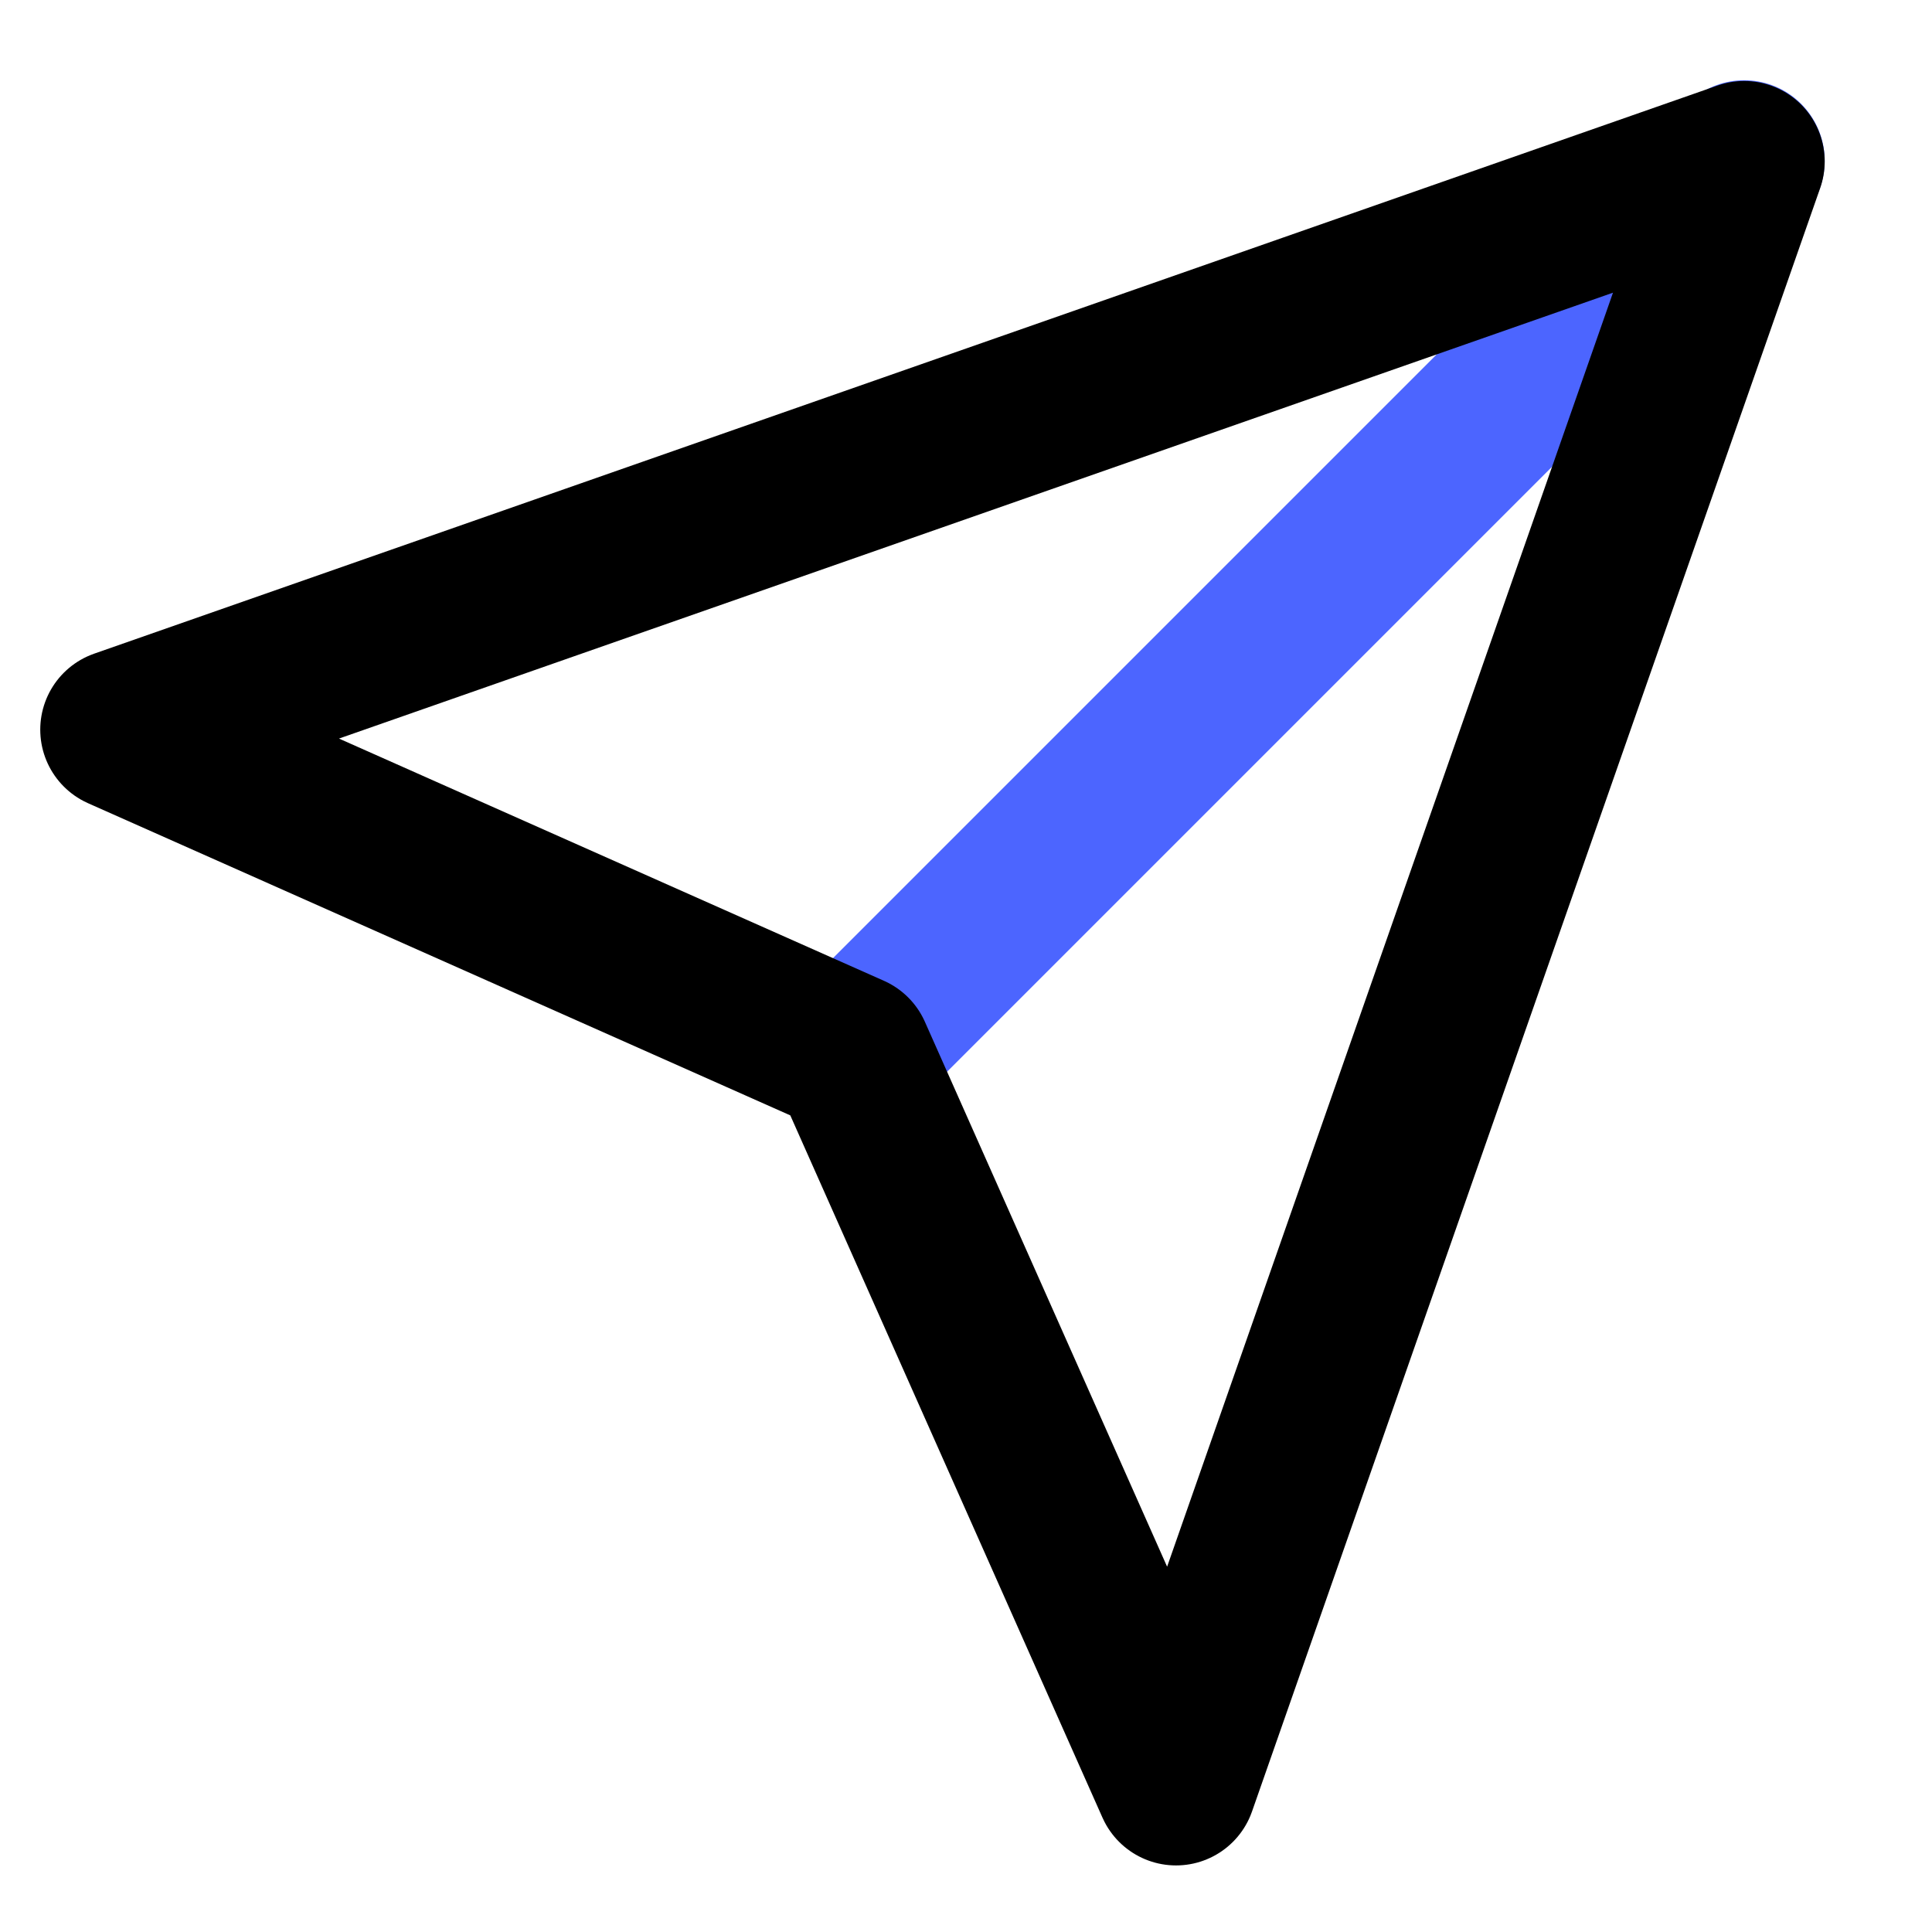
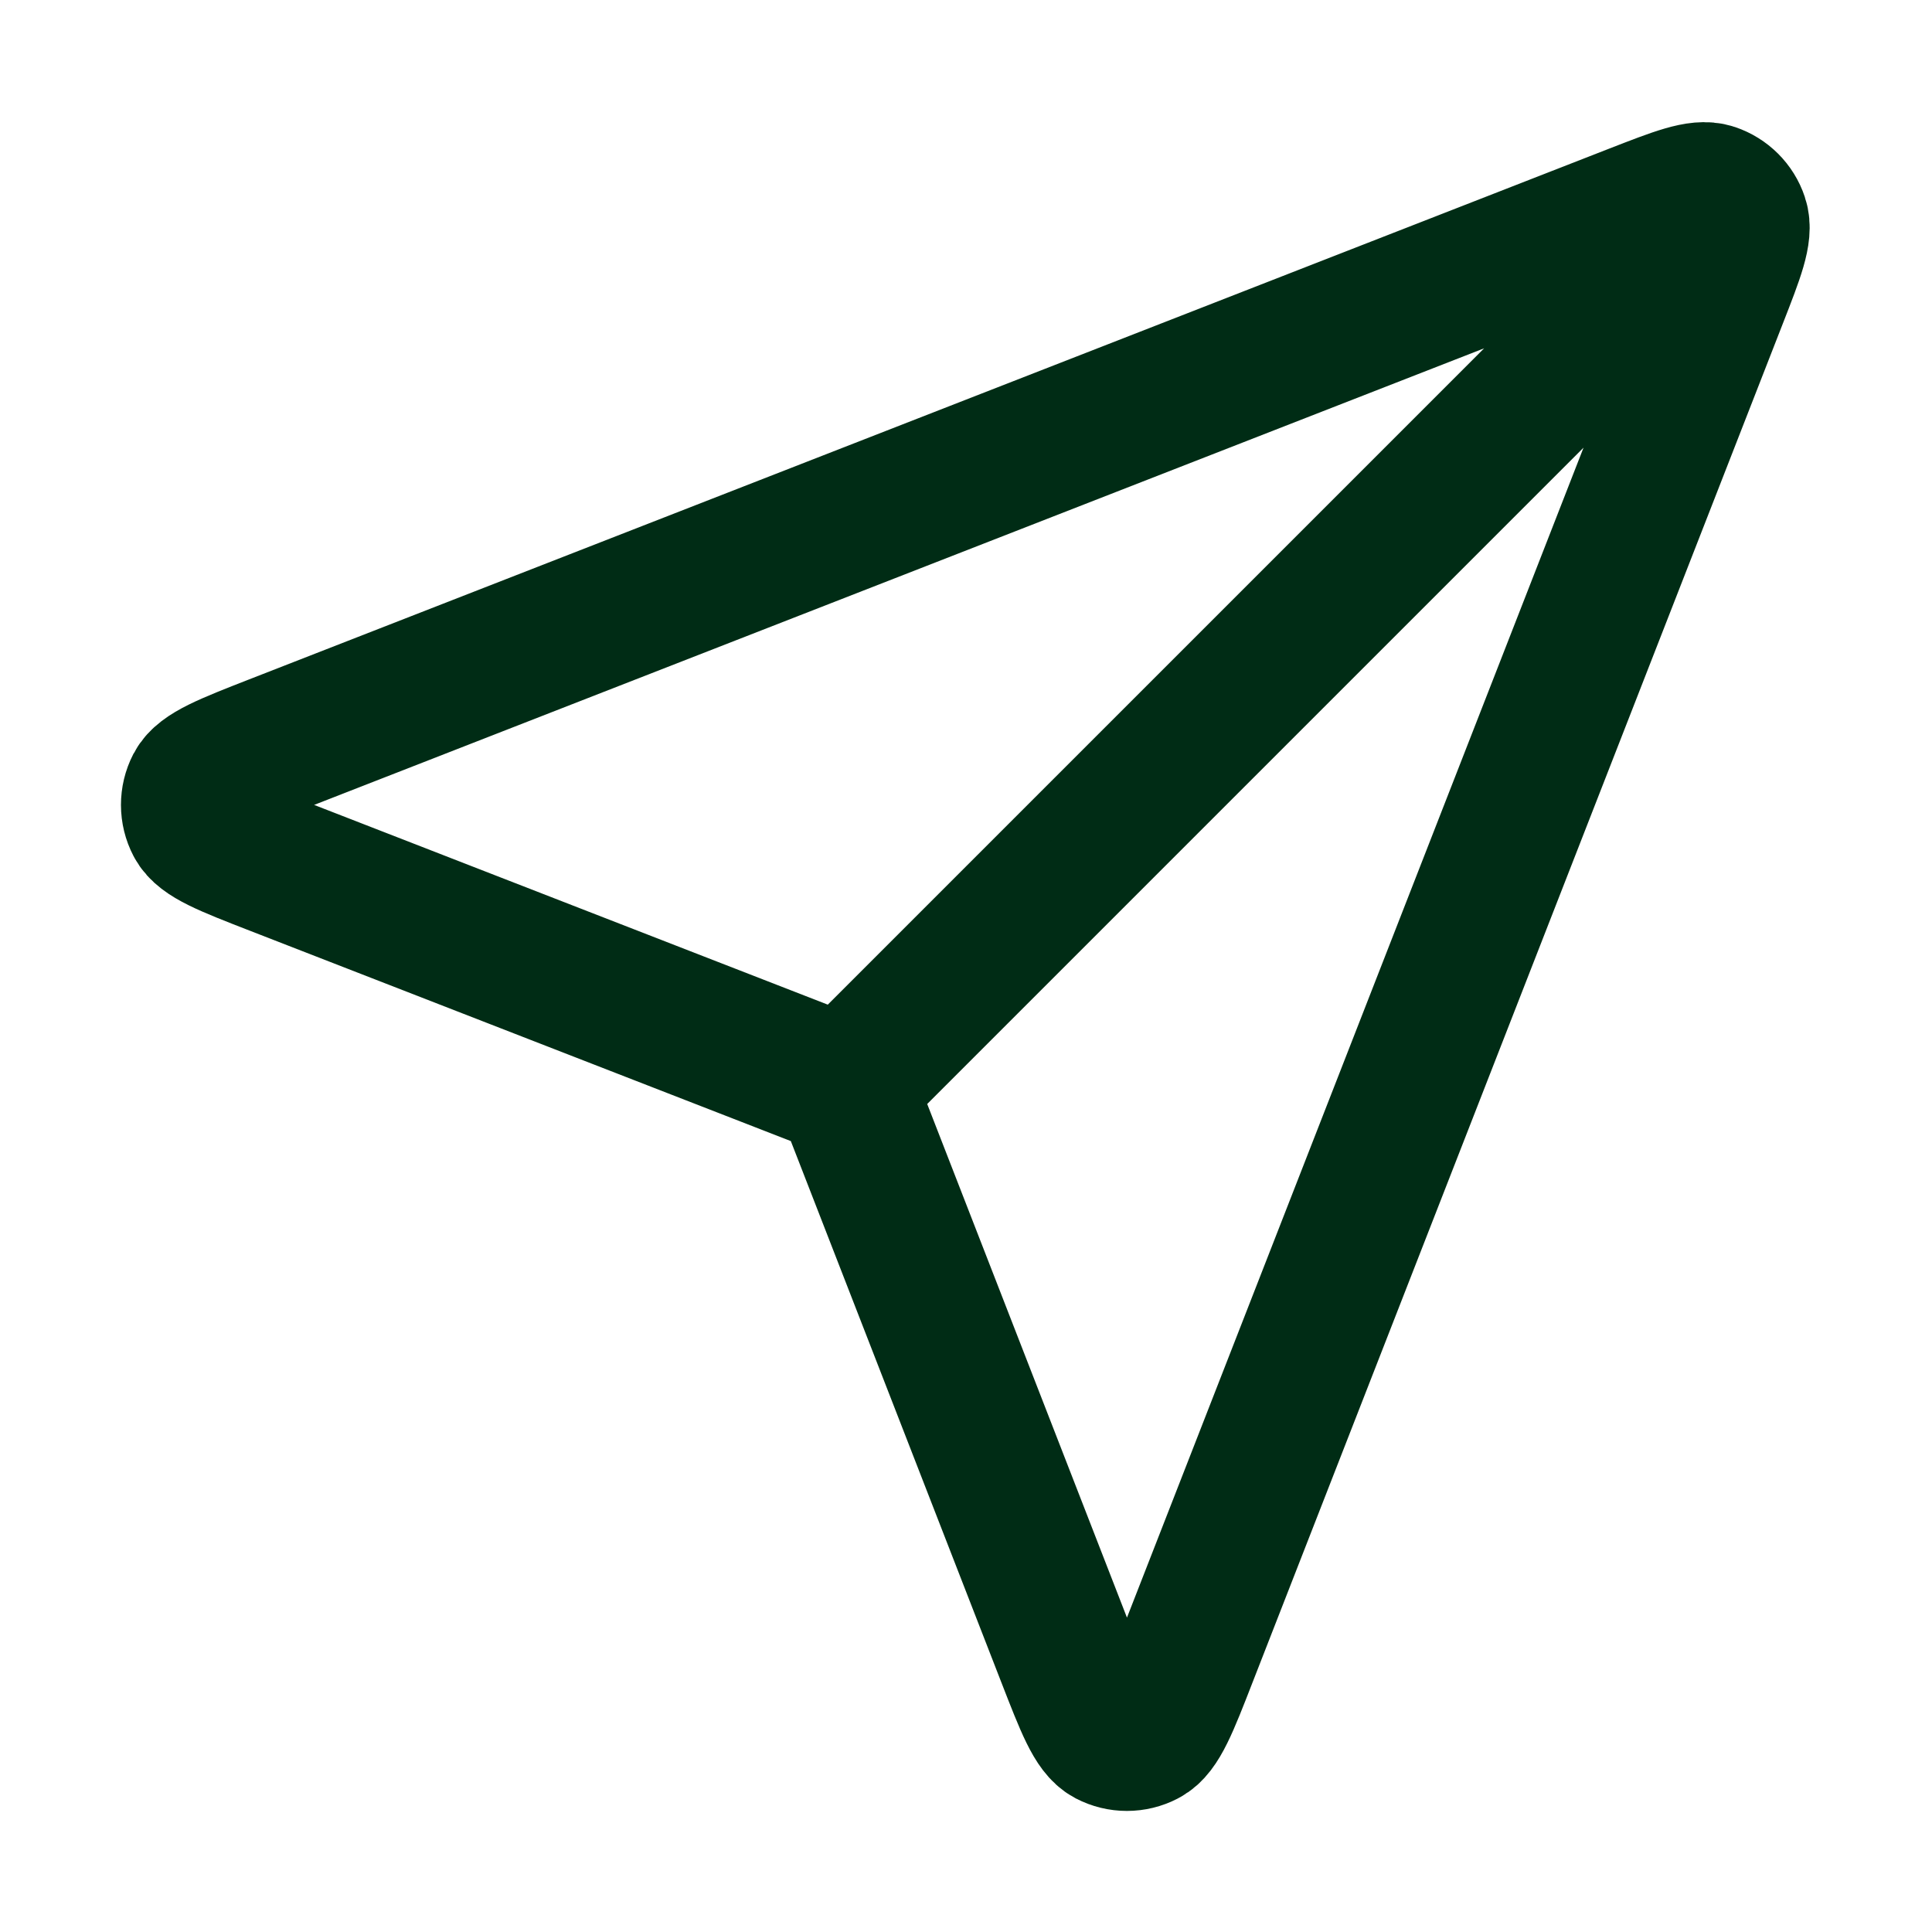
- <svg xmlns="http://www.w3.org/2000/svg" width="24" height="24" viewBox="0 0 24 24" fill="none">
-   <path d="M21.667 1.997L10.575 13.089" stroke="#4C65FF" stroke-width="2" stroke-linecap="round" stroke-linejoin="round" />
-   <path d="M21.667 2.006L14.609 22.173L10.575 13.098L1.5 9.064L21.667 2.006Z" stroke="currentColor" stroke-width="2" stroke-linejoin="round" />
+ <svg xmlns="http://www.w3.org/2000/svg" width="20" height="20" viewBox="0 0 20 20" fill="none">
+   <path d="M8.748 11.25L17.498 2.5M8.855 11.524L11.045 17.155C11.238 17.651 11.334 17.899 11.473 17.972C11.594 18.035 11.737 18.035 11.858 17.972C11.997 17.9 12.094 17.652 12.287 17.156L17.779 3.083C17.954 2.635 18.041 2.411 17.993 2.268C17.952 2.144 17.854 2.047 17.73 2.005C17.587 1.957 17.363 2.045 16.916 2.219L2.843 7.711C2.347 7.905 2.099 8.002 2.026 8.141C1.964 8.261 1.964 8.405 2.027 8.525C2.099 8.664 2.347 8.761 2.843 8.954L8.475 11.144C8.576 11.183 8.626 11.203 8.668 11.233C8.706 11.26 8.739 11.293 8.766 11.33C8.796 11.373 8.815 11.423 8.855 11.524Z" stroke="#002C15" stroke-width="1.455" stroke-linecap="round" stroke-linejoin="round" />
</svg>
